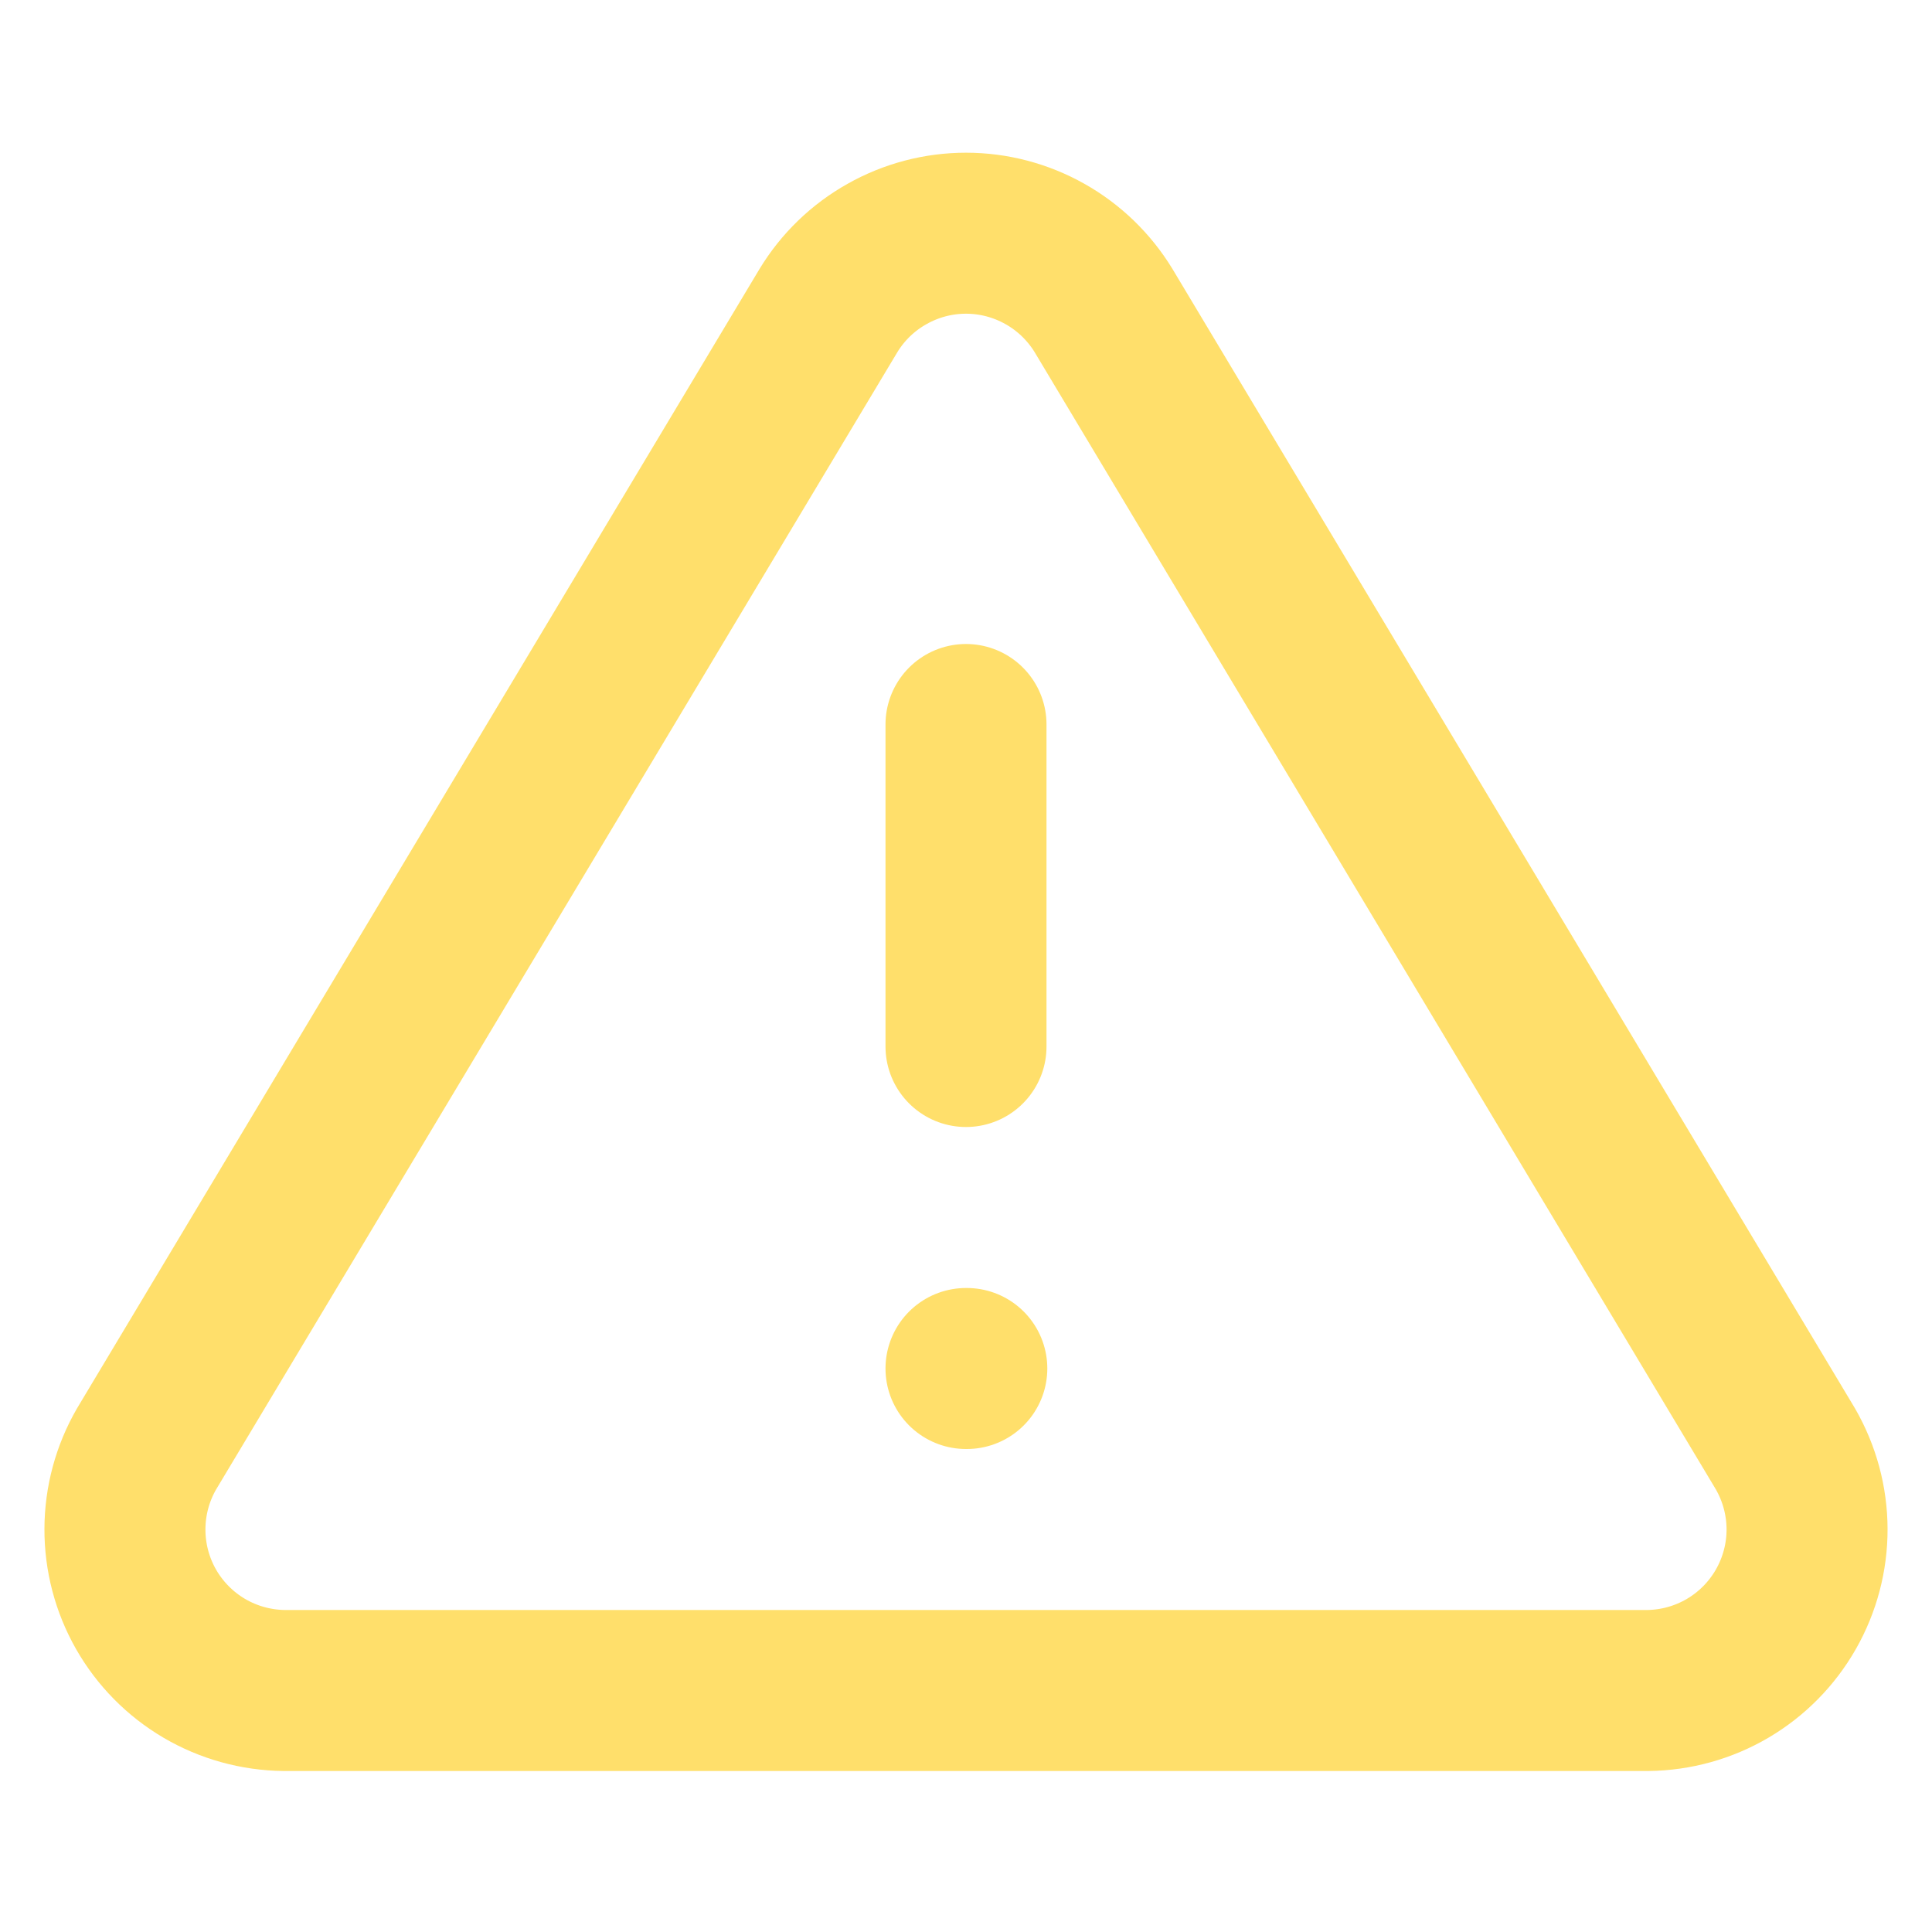
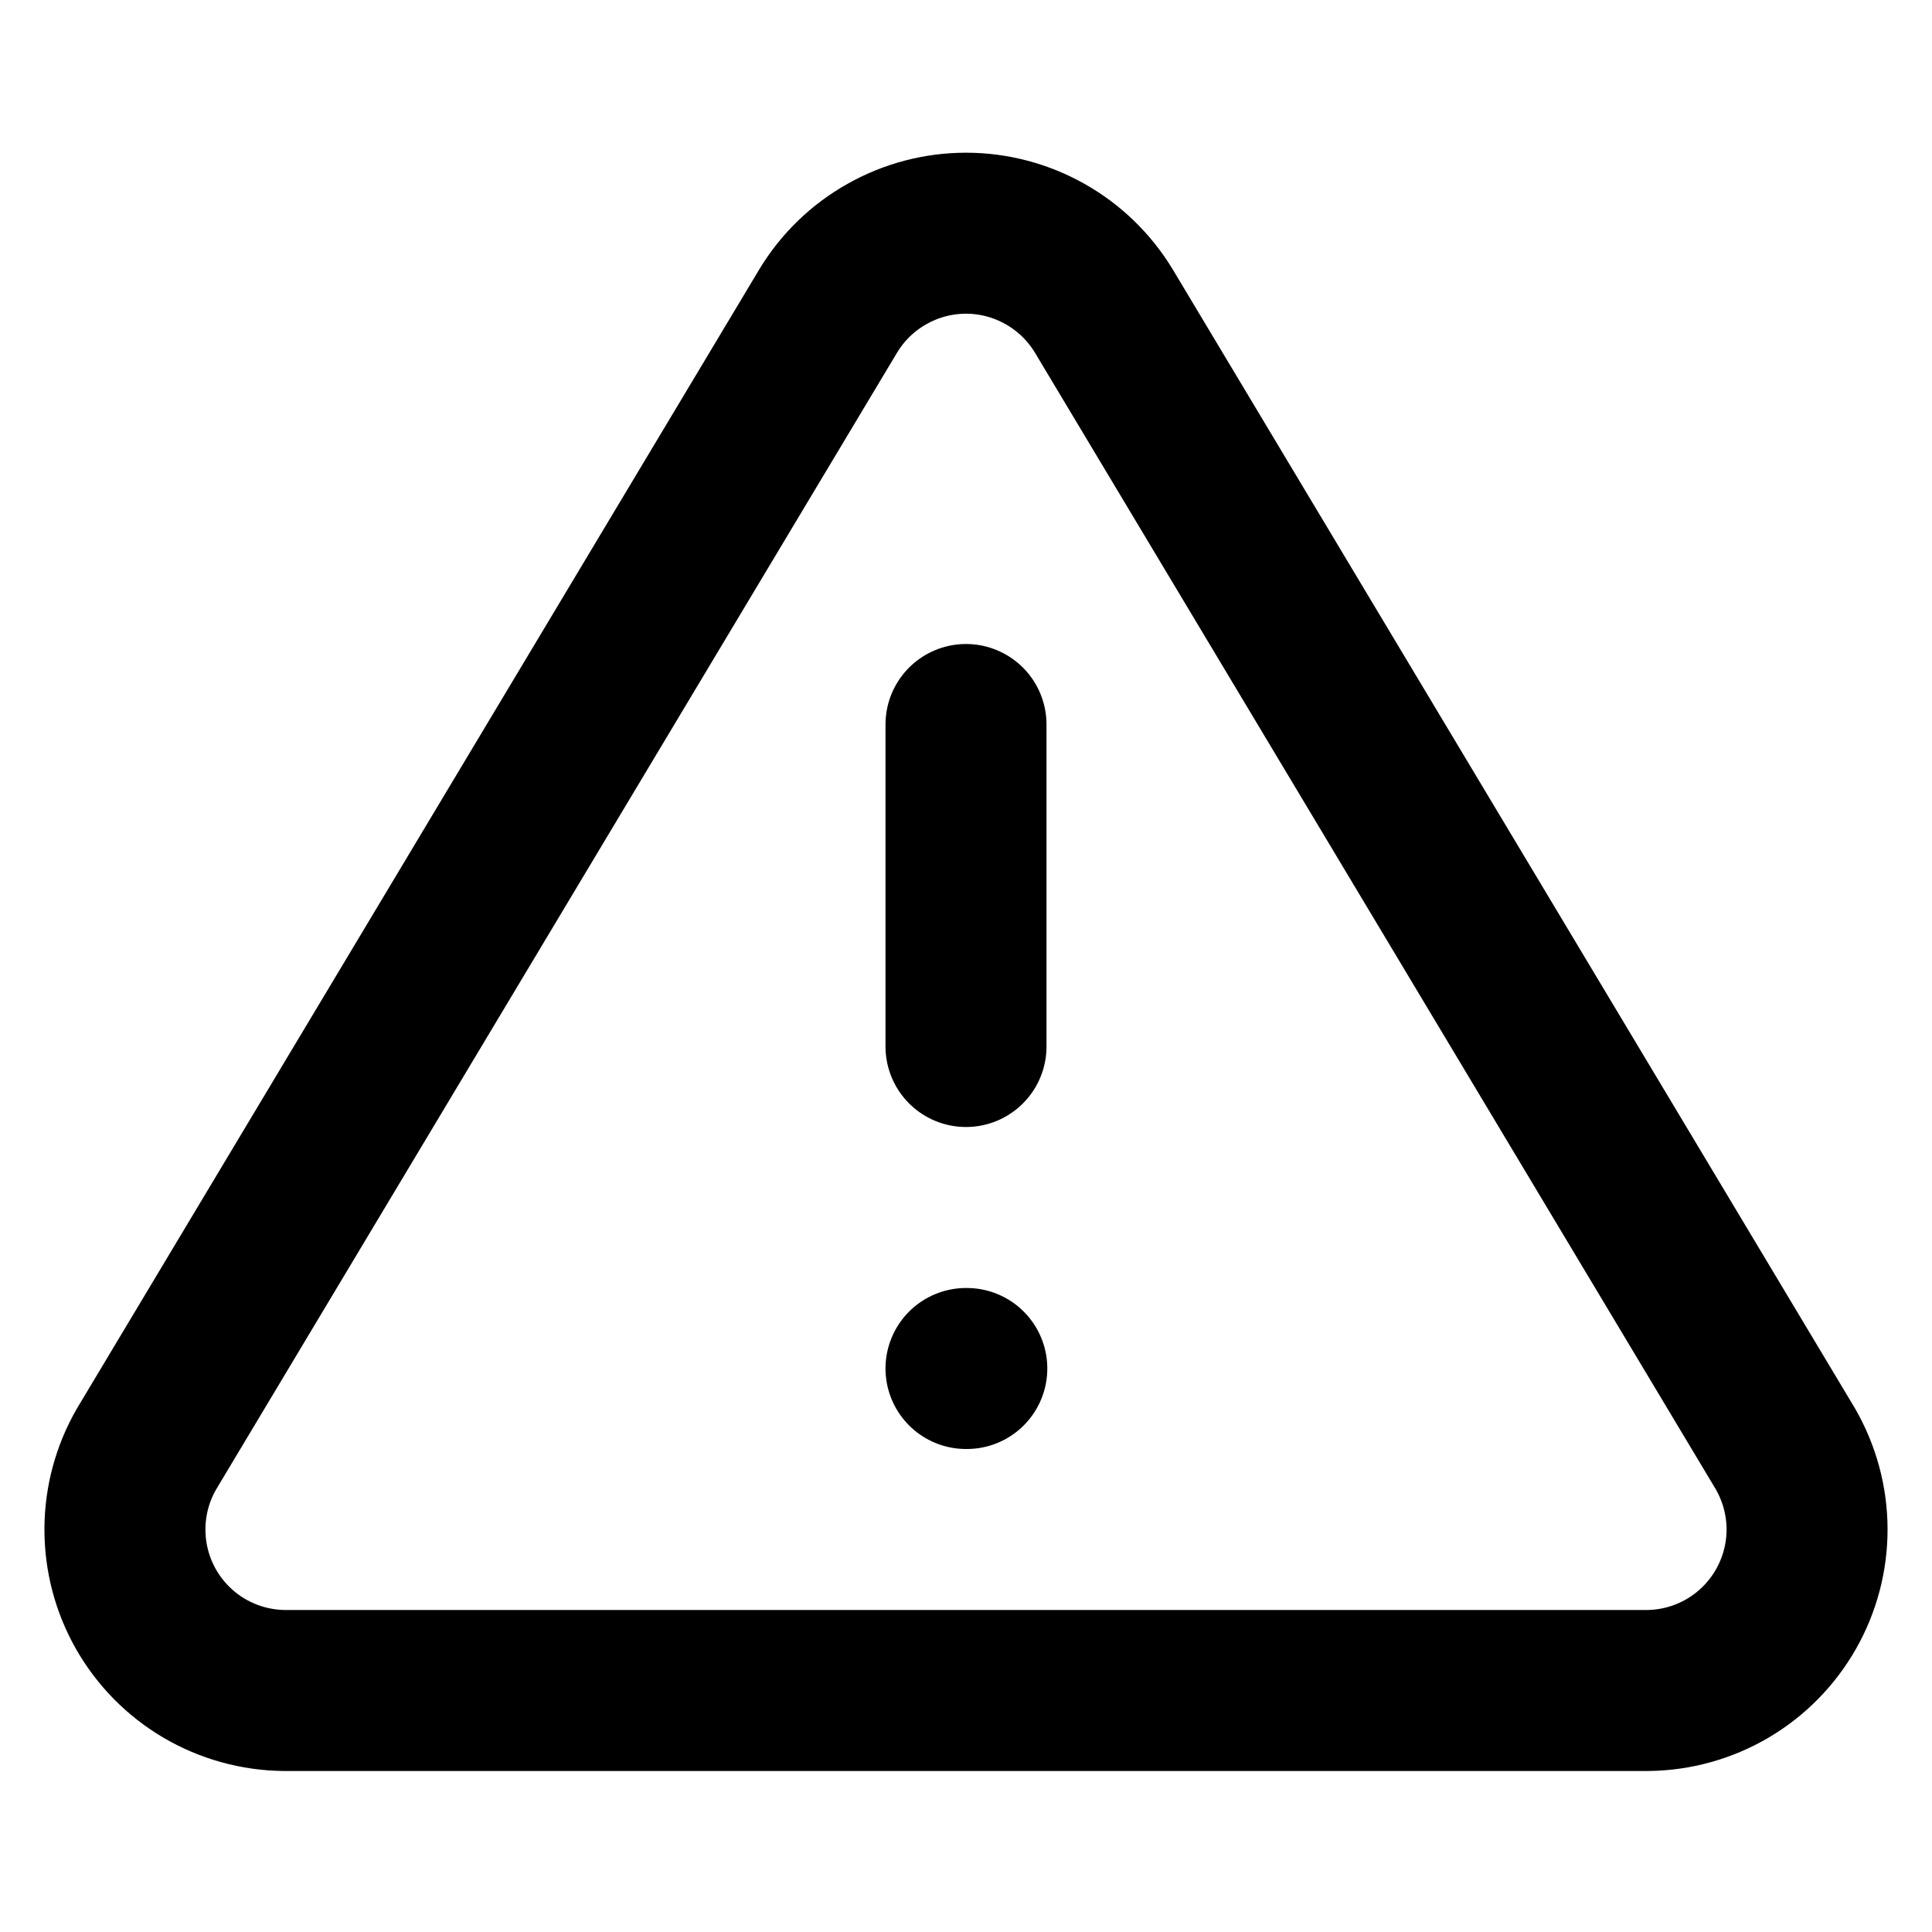
<svg xmlns="http://www.w3.org/2000/svg" width="24" height="24" viewBox="0 0 24 24" fill="none">
-   <path d="M10.29 3.86L1.82 18C1.645 18.303 1.553 18.645 1.552 18.995C1.551 19.344 1.641 19.687 1.814 19.991C1.987 20.294 2.236 20.547 2.537 20.724C2.838 20.901 3.181 20.996 3.53 21H20.47C20.819 20.996 21.161 20.901 21.462 20.724C21.763 20.547 22.012 20.294 22.185 19.991C22.358 19.687 22.449 19.344 22.448 18.995C22.447 18.645 22.354 18.303 22.18 18L13.71 3.86C13.531 3.566 13.28 3.323 12.981 3.155C12.681 2.986 12.344 2.897 12 2.897C11.656 2.897 11.318 2.986 11.019 3.155C10.719 3.323 10.468 3.566 10.29 3.86V3.86Z" stroke="#FFDF6B" stroke-width="2" stroke-linecap="round" stroke-linejoin="round" />
-   <path d="M12 9V13" stroke="#FFDF6B" stroke-width="2" stroke-linecap="round" stroke-linejoin="round" />
-   <path d="M12 17H12.01" stroke="#FFDF6B" stroke-width="2" stroke-linecap="round" stroke-linejoin="round" />
+   <path d="M10.29 3.86L1.82 18C1.645 18.303 1.553 18.645 1.552 18.995C1.551 19.344 1.641 19.687 1.814 19.991C1.987 20.294 2.236 20.547 2.537 20.724C2.838 20.901 3.181 20.996 3.53 21H20.47C20.819 20.996 21.161 20.901 21.462 20.724C21.763 20.547 22.012 20.294 22.185 19.991C22.358 19.687 22.449 19.344 22.448 18.995C22.447 18.645 22.354 18.303 22.18 18L13.71 3.86C13.531 3.566 13.28 3.323 12.981 3.155C12.681 2.986 12.344 2.897 12 2.897C11.656 2.897 11.318 2.986 11.019 3.155C10.719 3.323 10.468 3.566 10.29 3.86V3.86Z" stroke="currentColor" stroke-width="2" stroke-linecap="round" stroke-linejoin="round" />
+   <path d="M12 9V13" stroke="currentColor" stroke-width="2" stroke-linecap="round" stroke-linejoin="round" />
+   <path d="M12 17H12.01" stroke="currentColor" stroke-width="2" stroke-linecap="round" stroke-linejoin="round" />
</svg>
